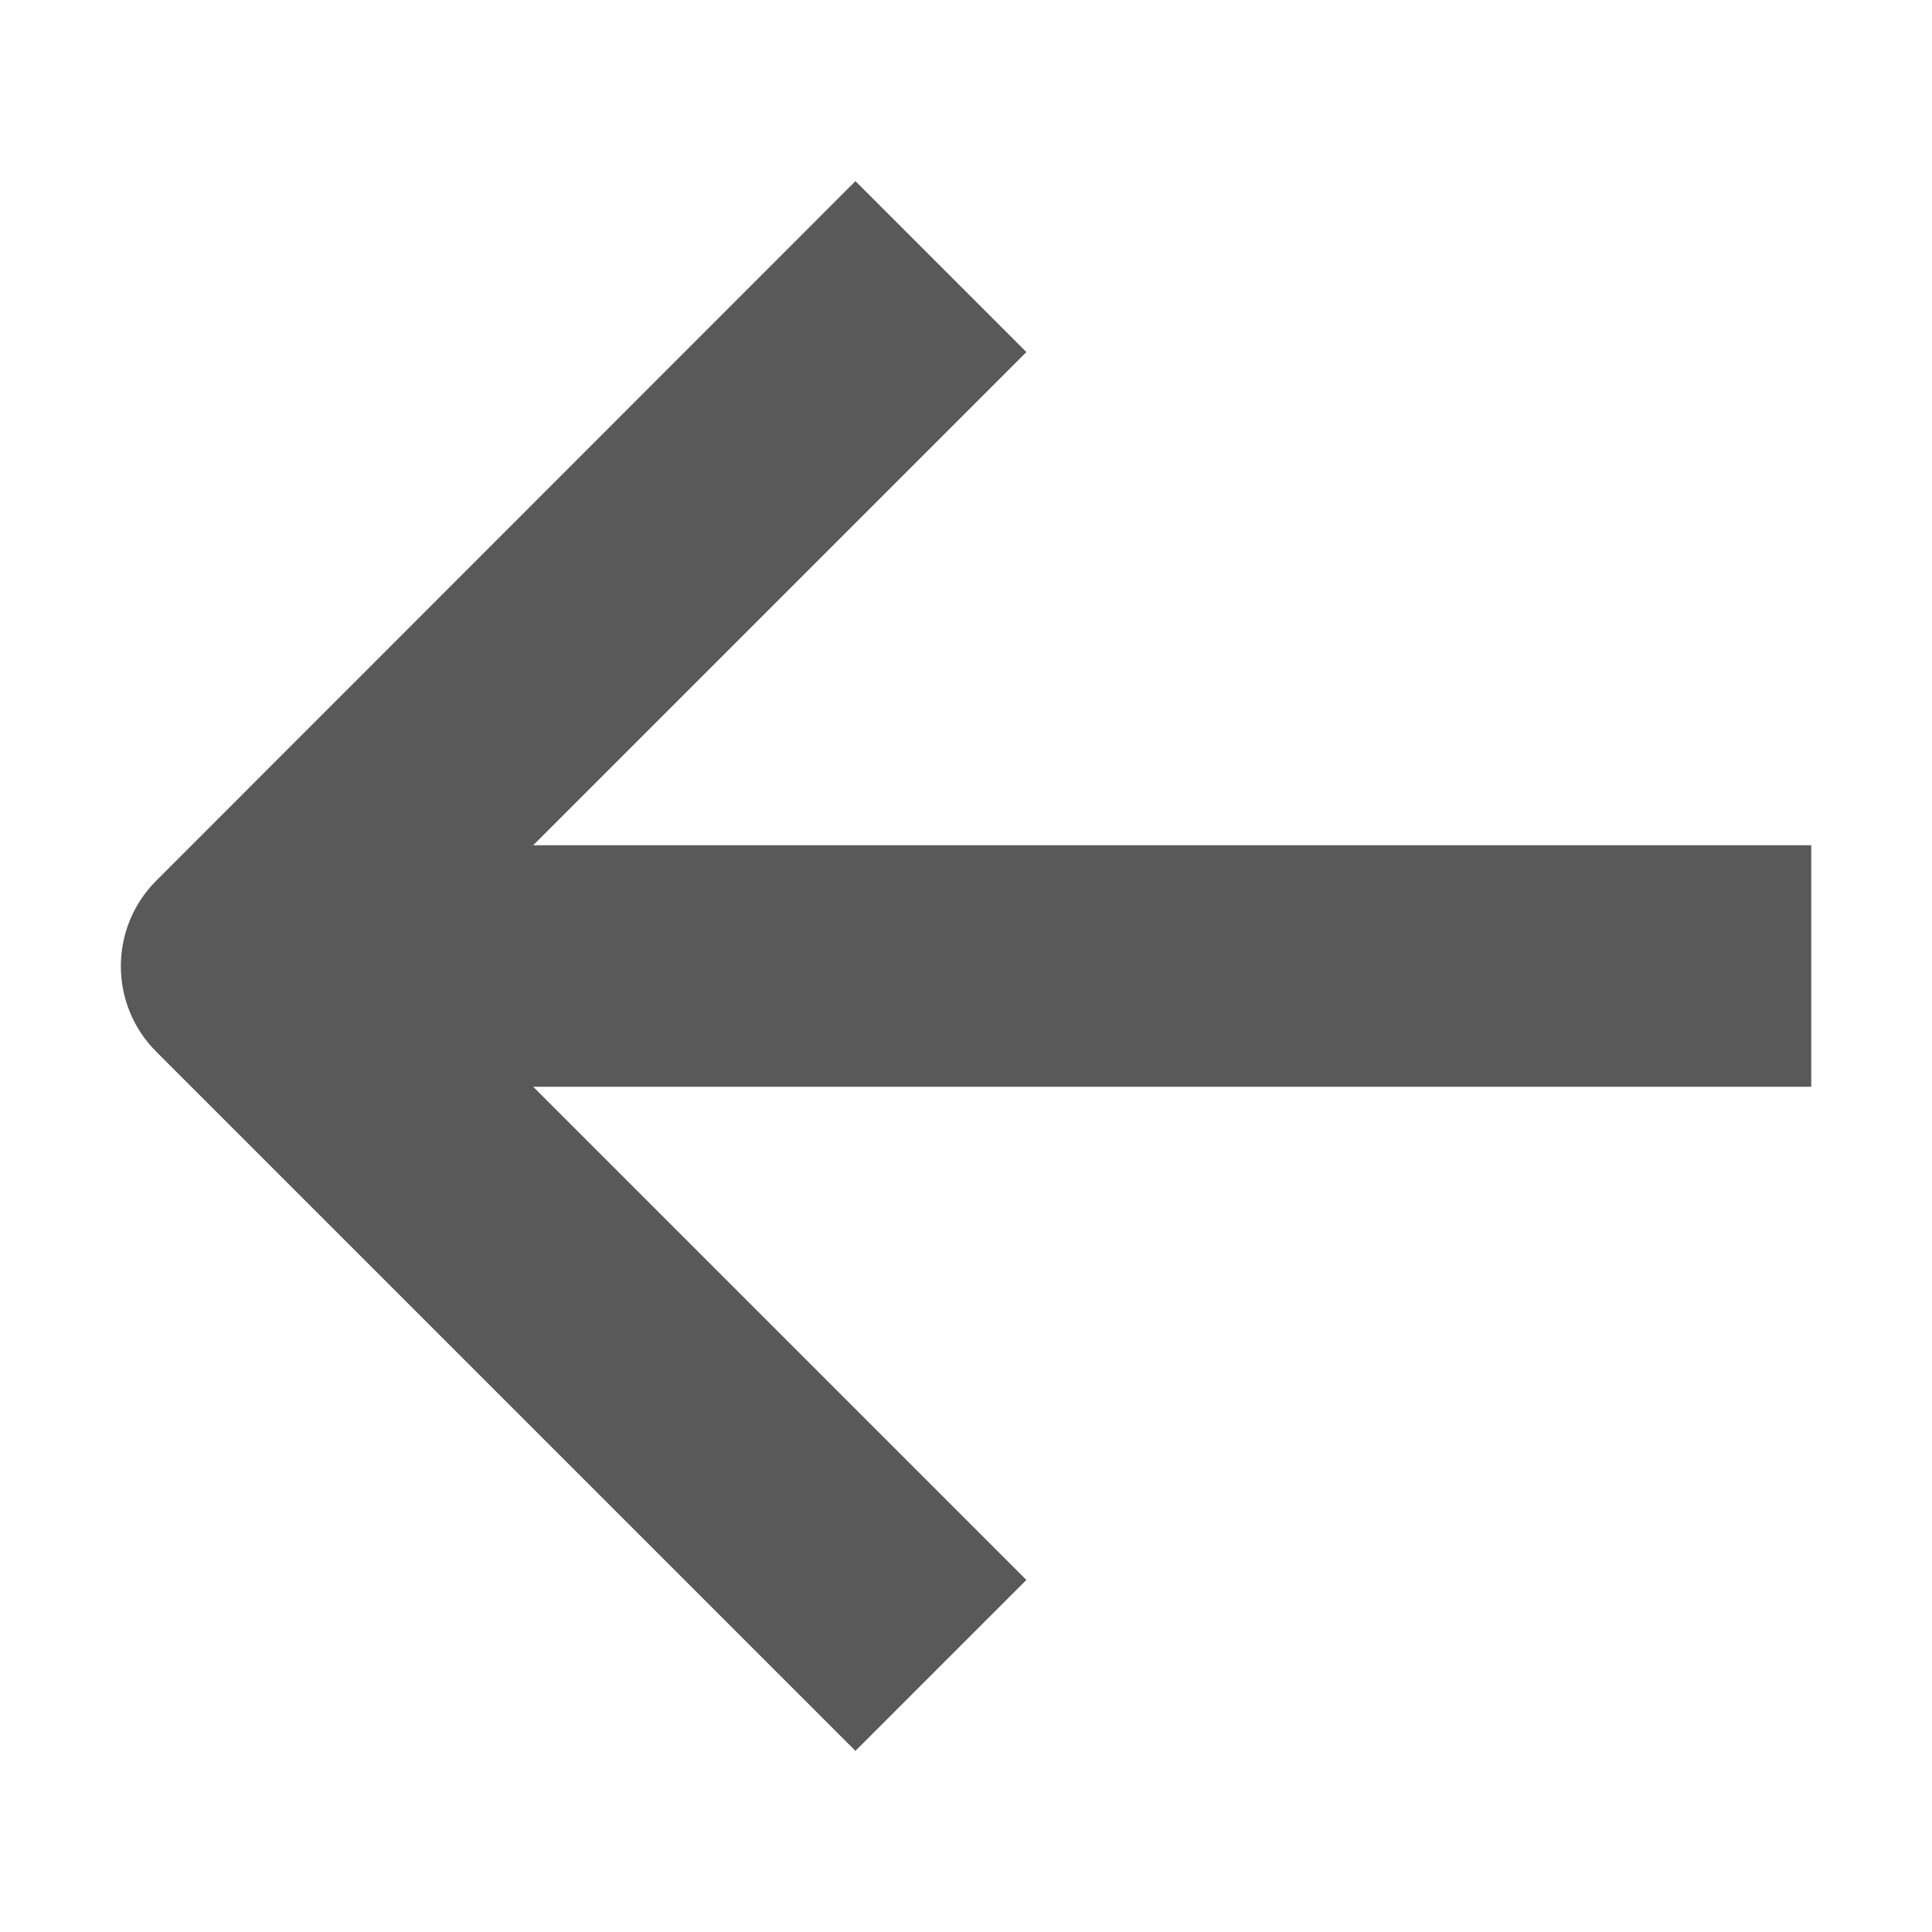
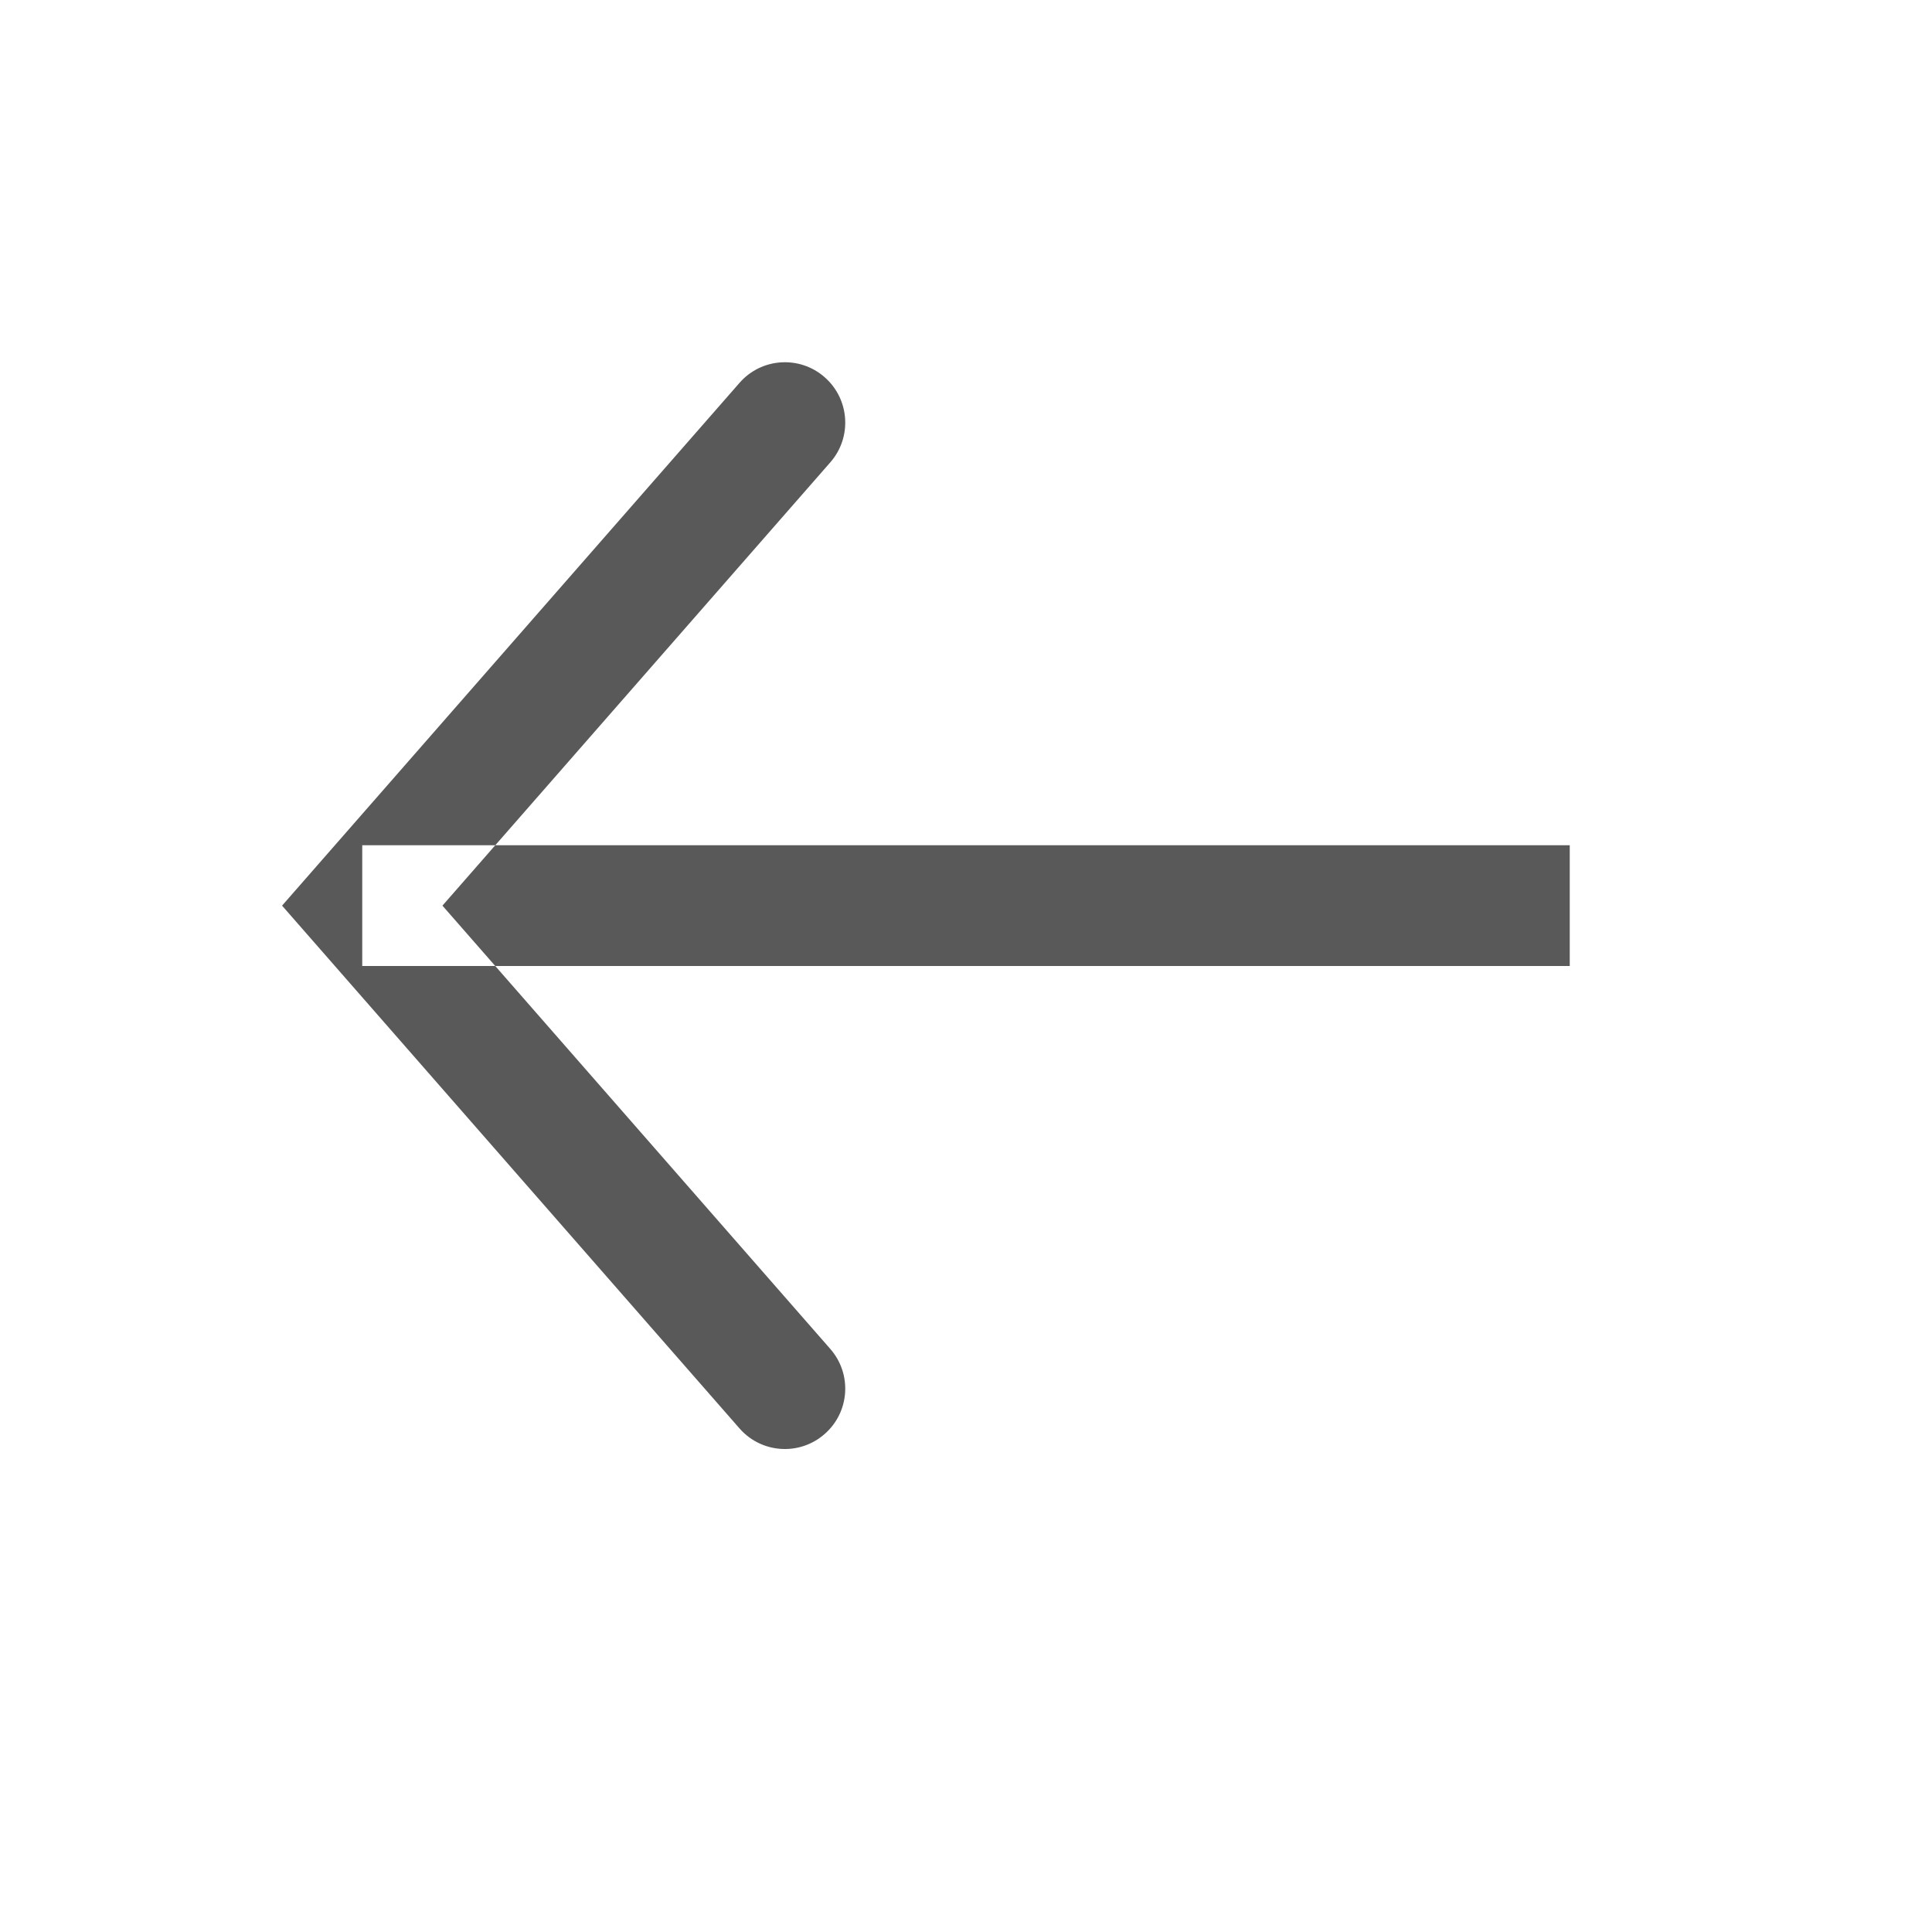
- <svg xmlns="http://www.w3.org/2000/svg" version="1.1" width="512" height="512" viewBox="0 0 512 512">
-   <g>
- </g>
-   <path d="M480 224h-338.7l130.7-130.7-45.3-45.3-185.3 185.4c-12.5 12.5-12.5 32.8 0 45.3l185.3 185.3 45.3-45.3-130.7-130.7h338.7v-64z" fill="#595959" />
+ <svg xmlns="http://www.w3.org/2000/svg" width="512" height="512" viewBox="0 0 512 512">
+   <path d="M208 384.005c3.75 0 7.5-1.313 10.532-3.97 6.656-5.812 7.328-15.905 1.5-22.562l-102.78-117.47 102.78-117.468c5.828-6.64 5.156-16.75-1.5-22.578-6.594-5.797-16.75-5.172-22.563 1.516L74.75 240.003l121.22 138.532c3.155 3.625 7.593 5.47 12.03 5.47zM416 224v32H96v-32z" fill="#595959" />
</svg>
